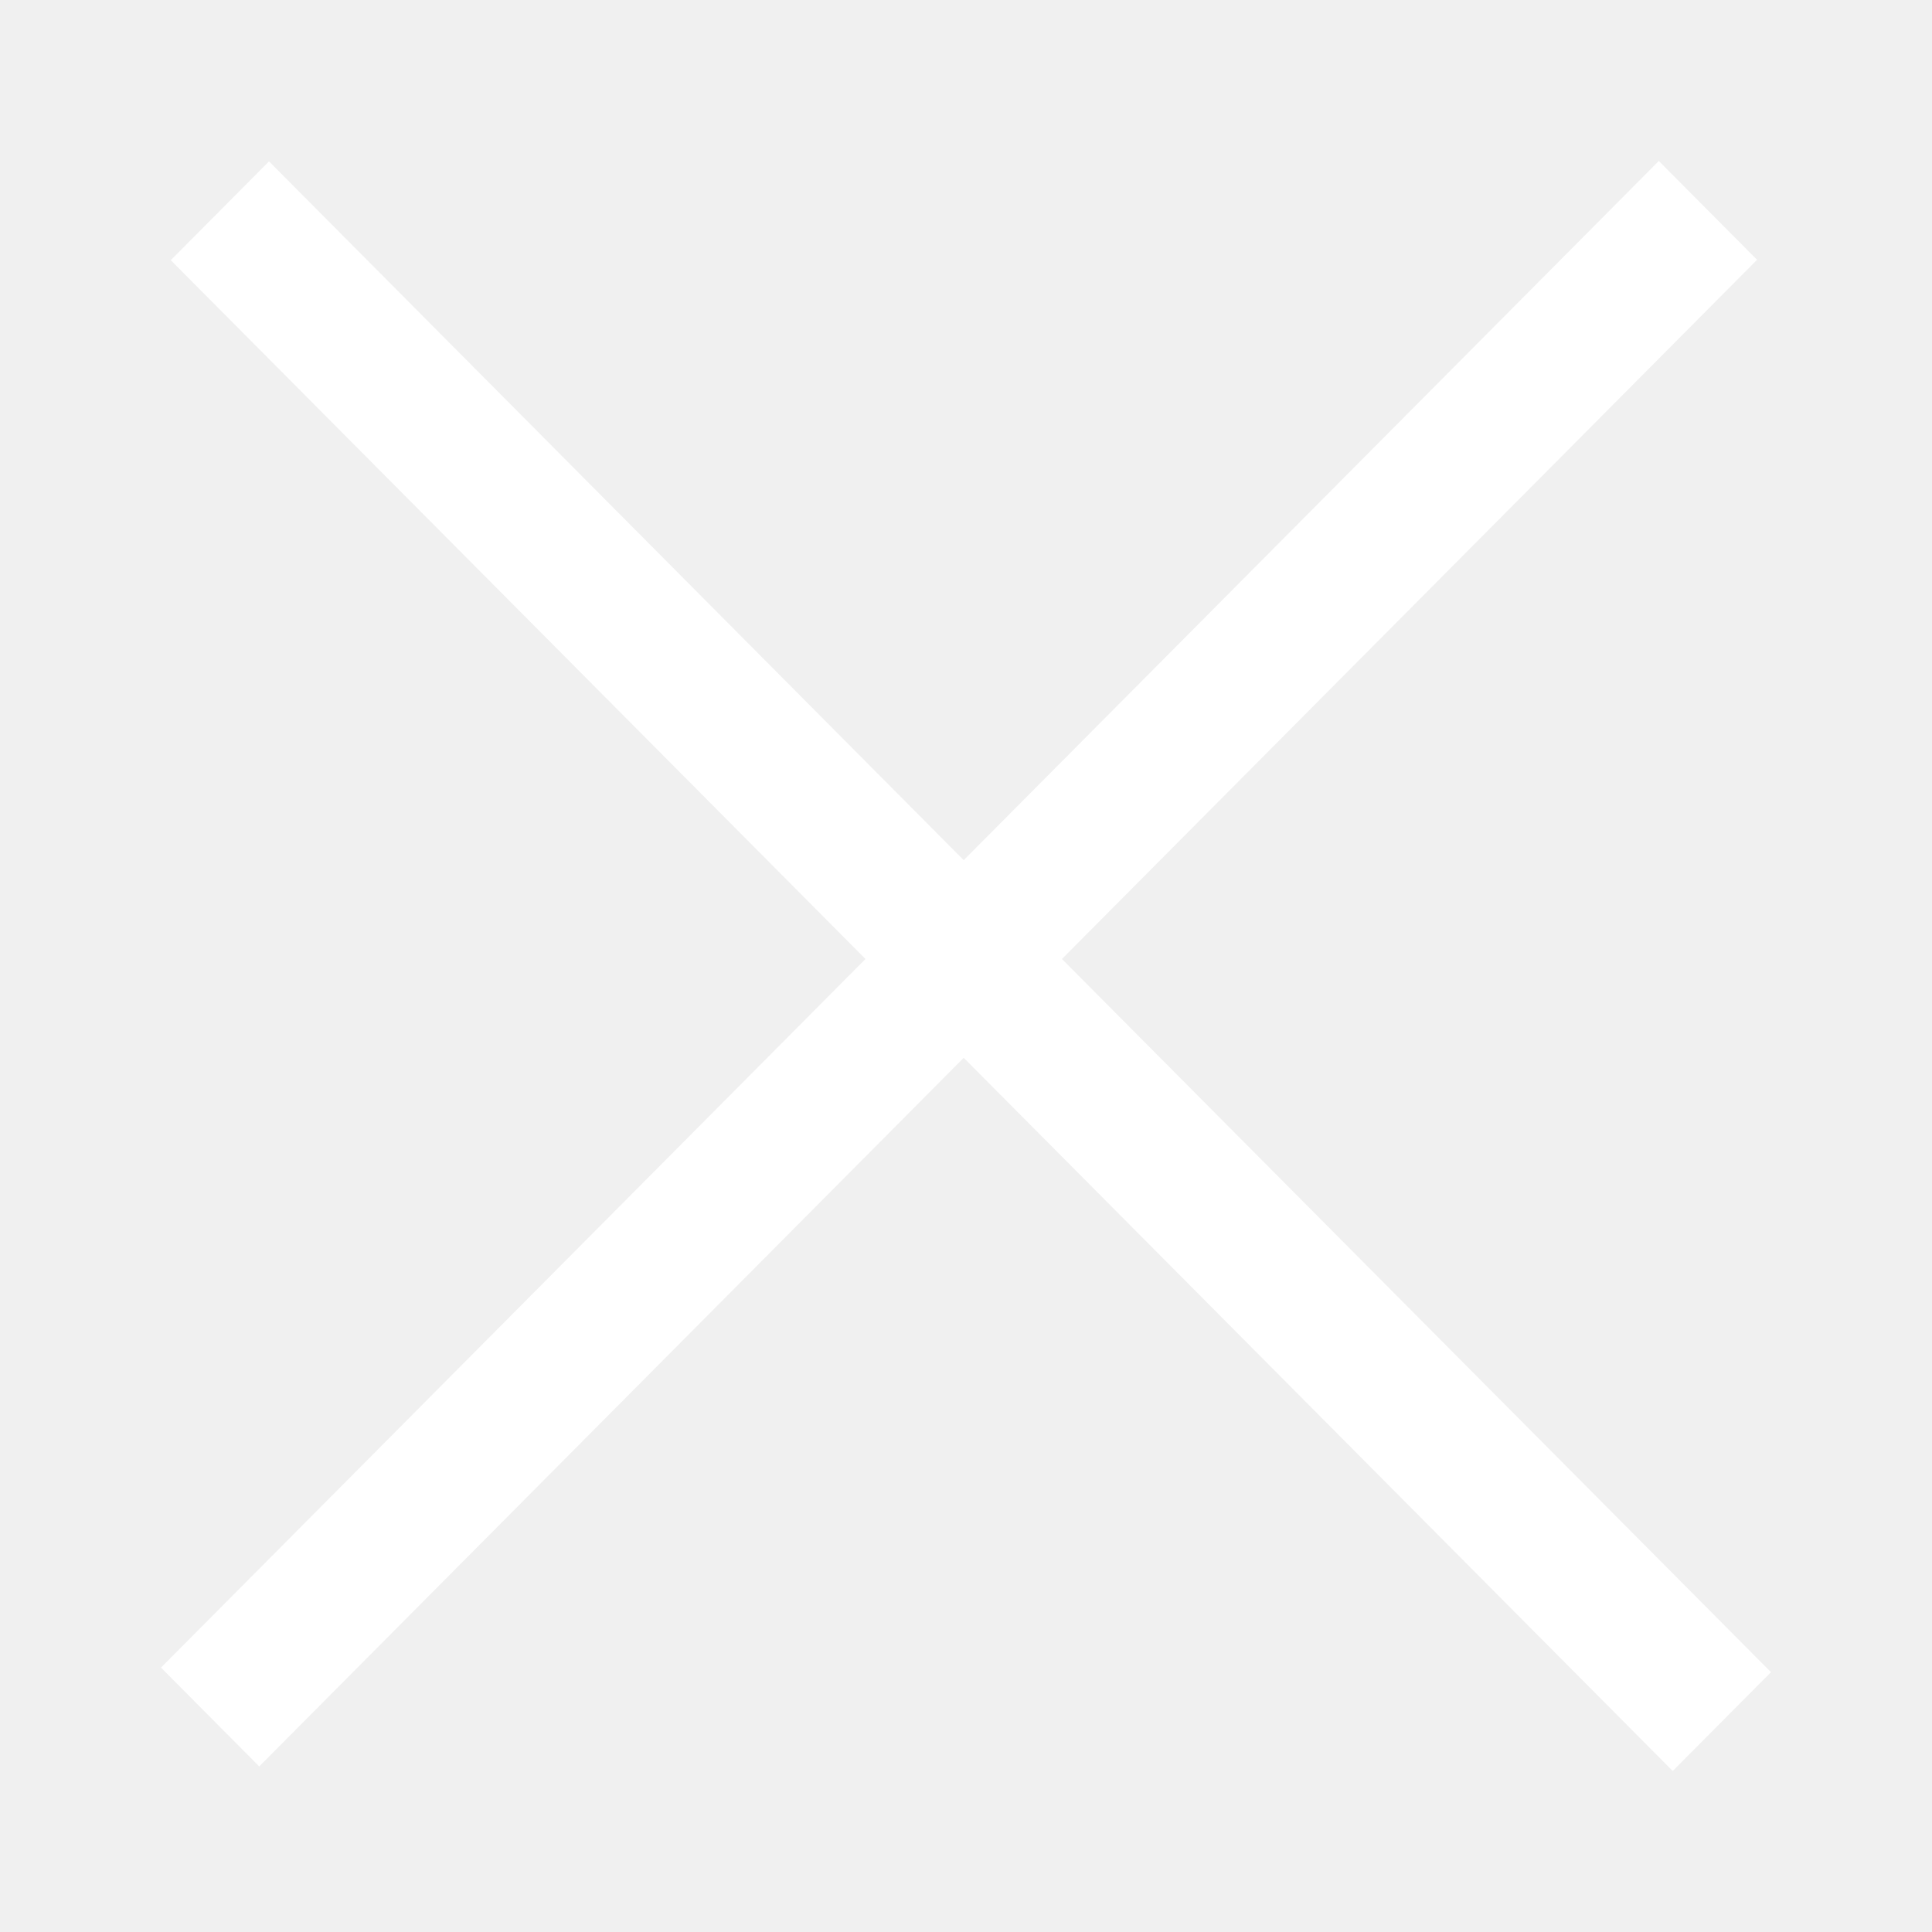
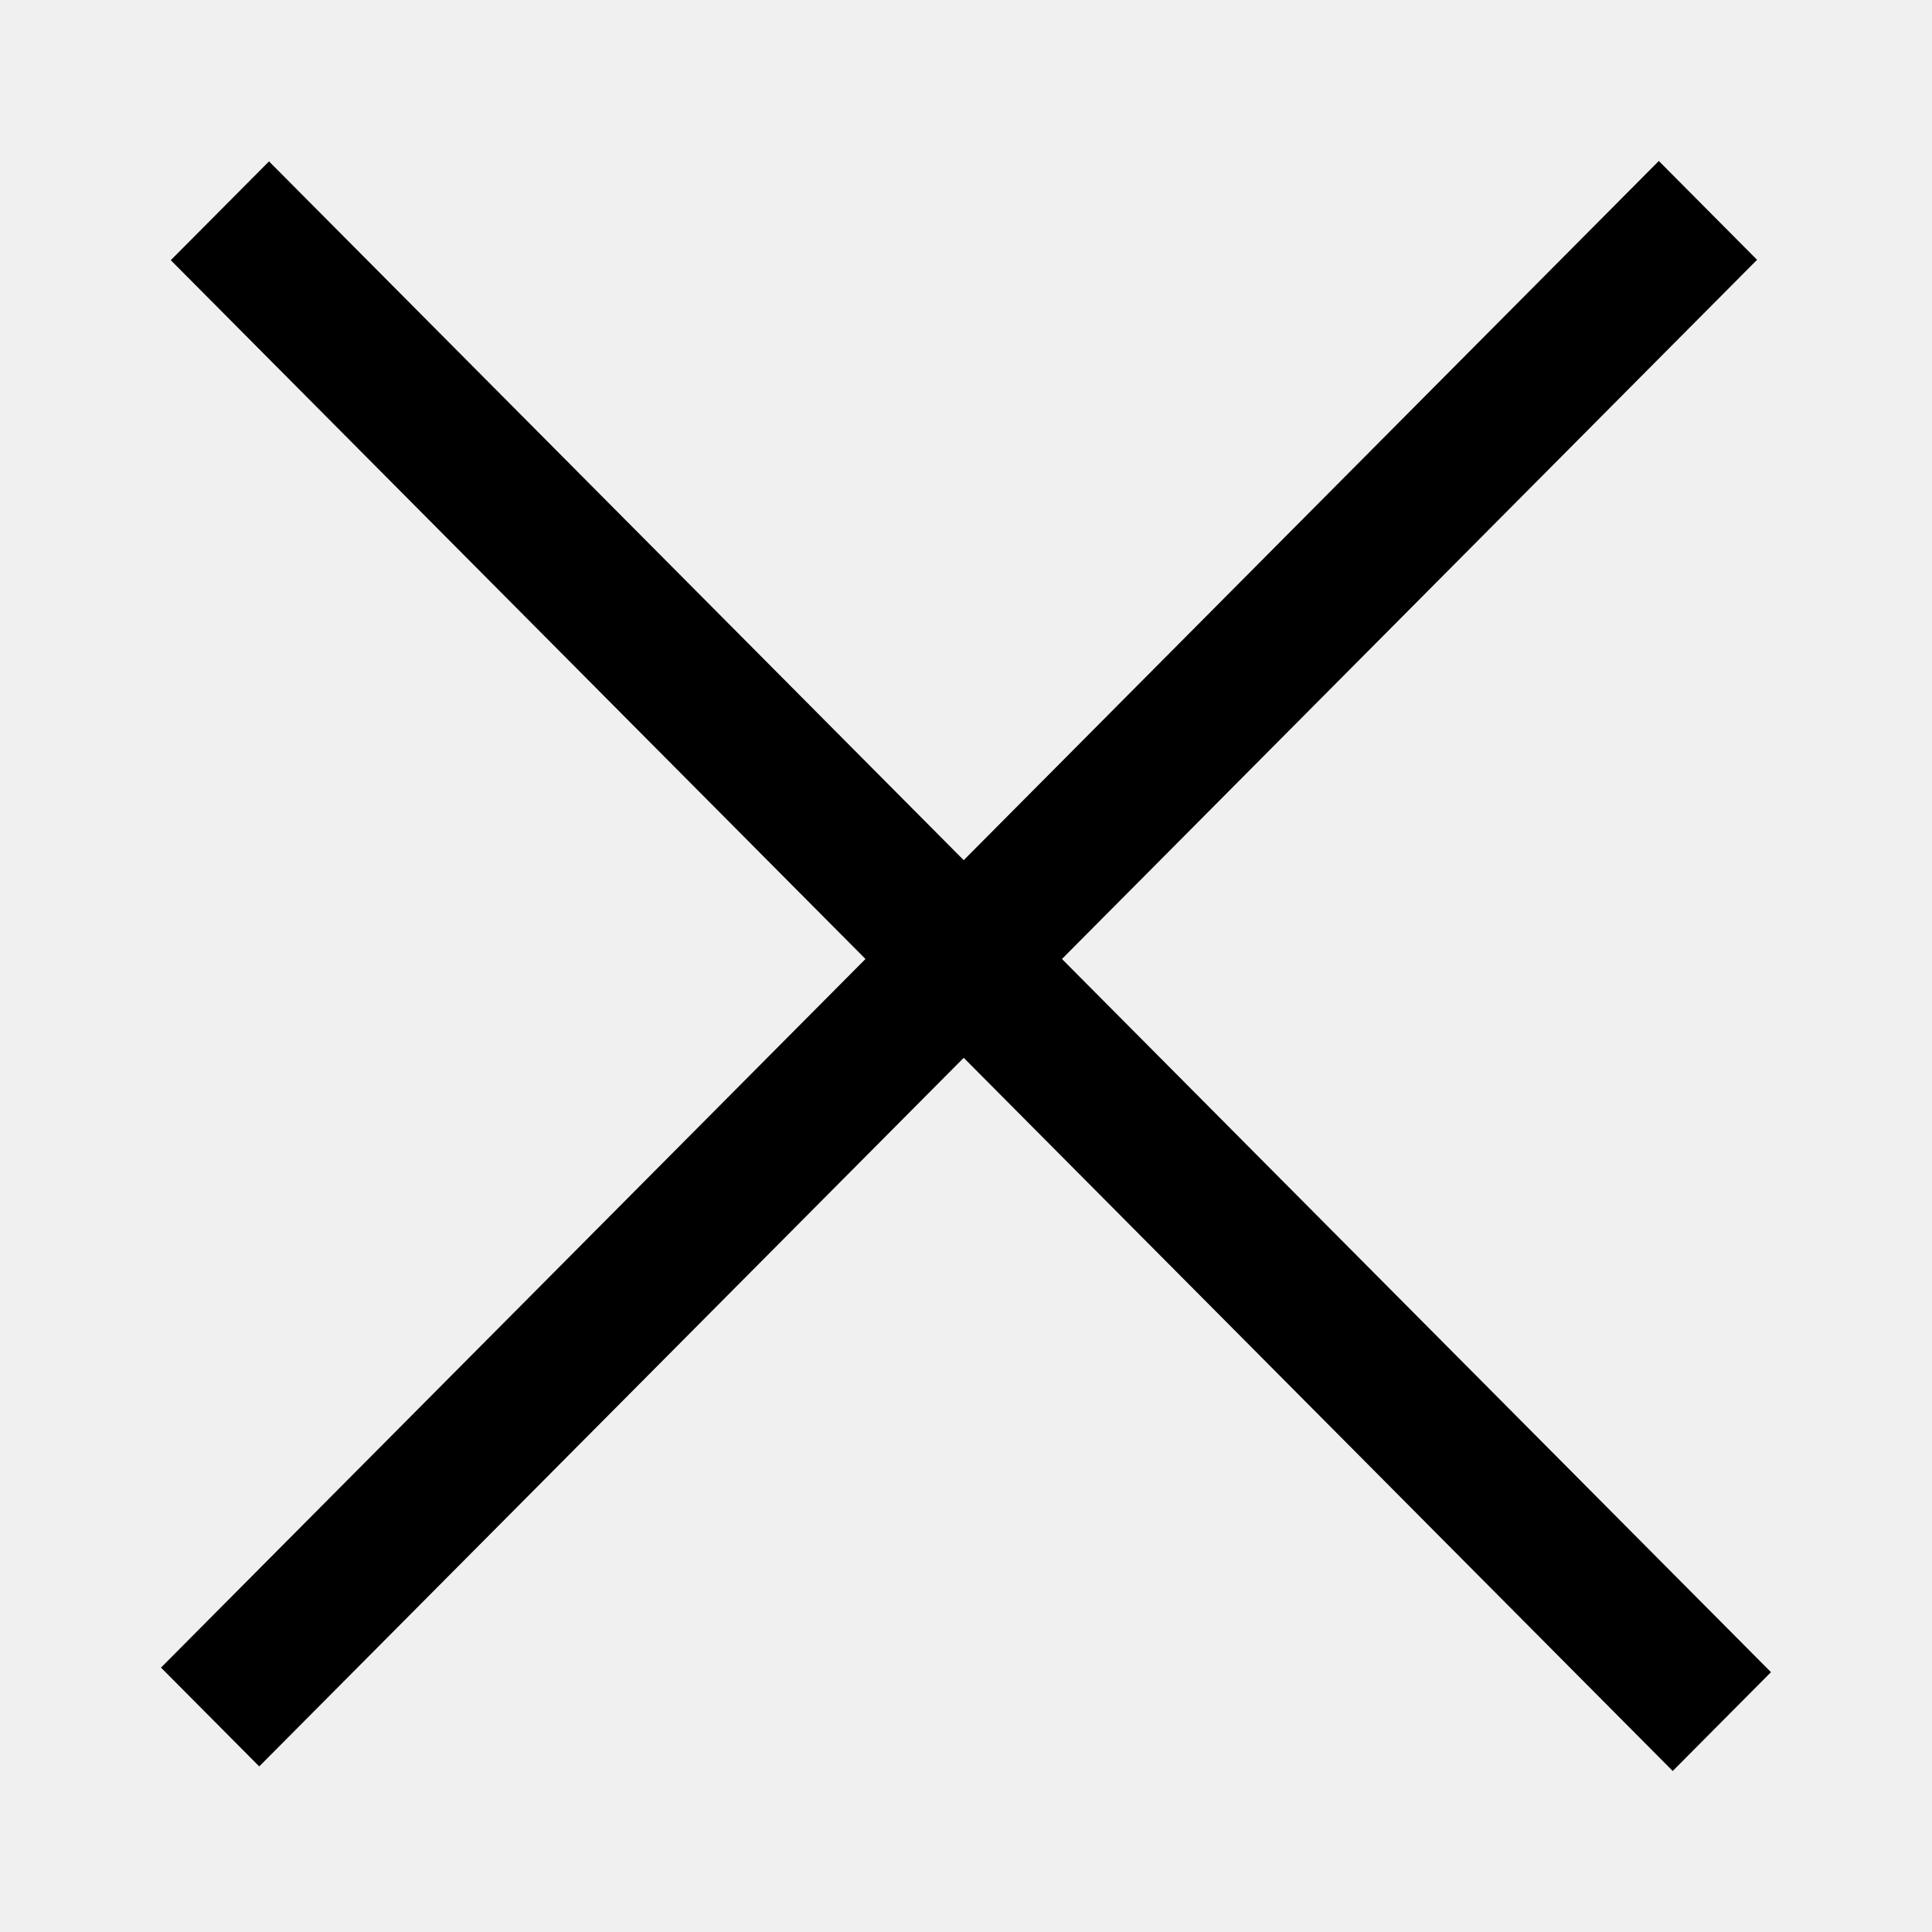
<svg xmlns="http://www.w3.org/2000/svg" width="24" height="24" viewBox="0 0 24 24" fill="none">
-   <rect width="26.464" height="1.731" transform="matrix(0.705029 0.709178 -0.705029 0.709178 3.3418 2.00464)" fill="white" />
-   <rect width="26.391" height="1.731" transform="matrix(0.705029 -0.709178 0.705029 0.709178 2 20.7156)" fill="white" />
+   <rect width="26.464" height="1.731" transform="matrix(0.705029 0.709178 -0.705029 0.709178 3.3418 2.00464)" fill="black" />
+   <rect width="26.391" height="1.731" transform="matrix(0.705029 -0.709178 0.705029 0.709178 2 20.7156)" fill="black" />
</svg>
